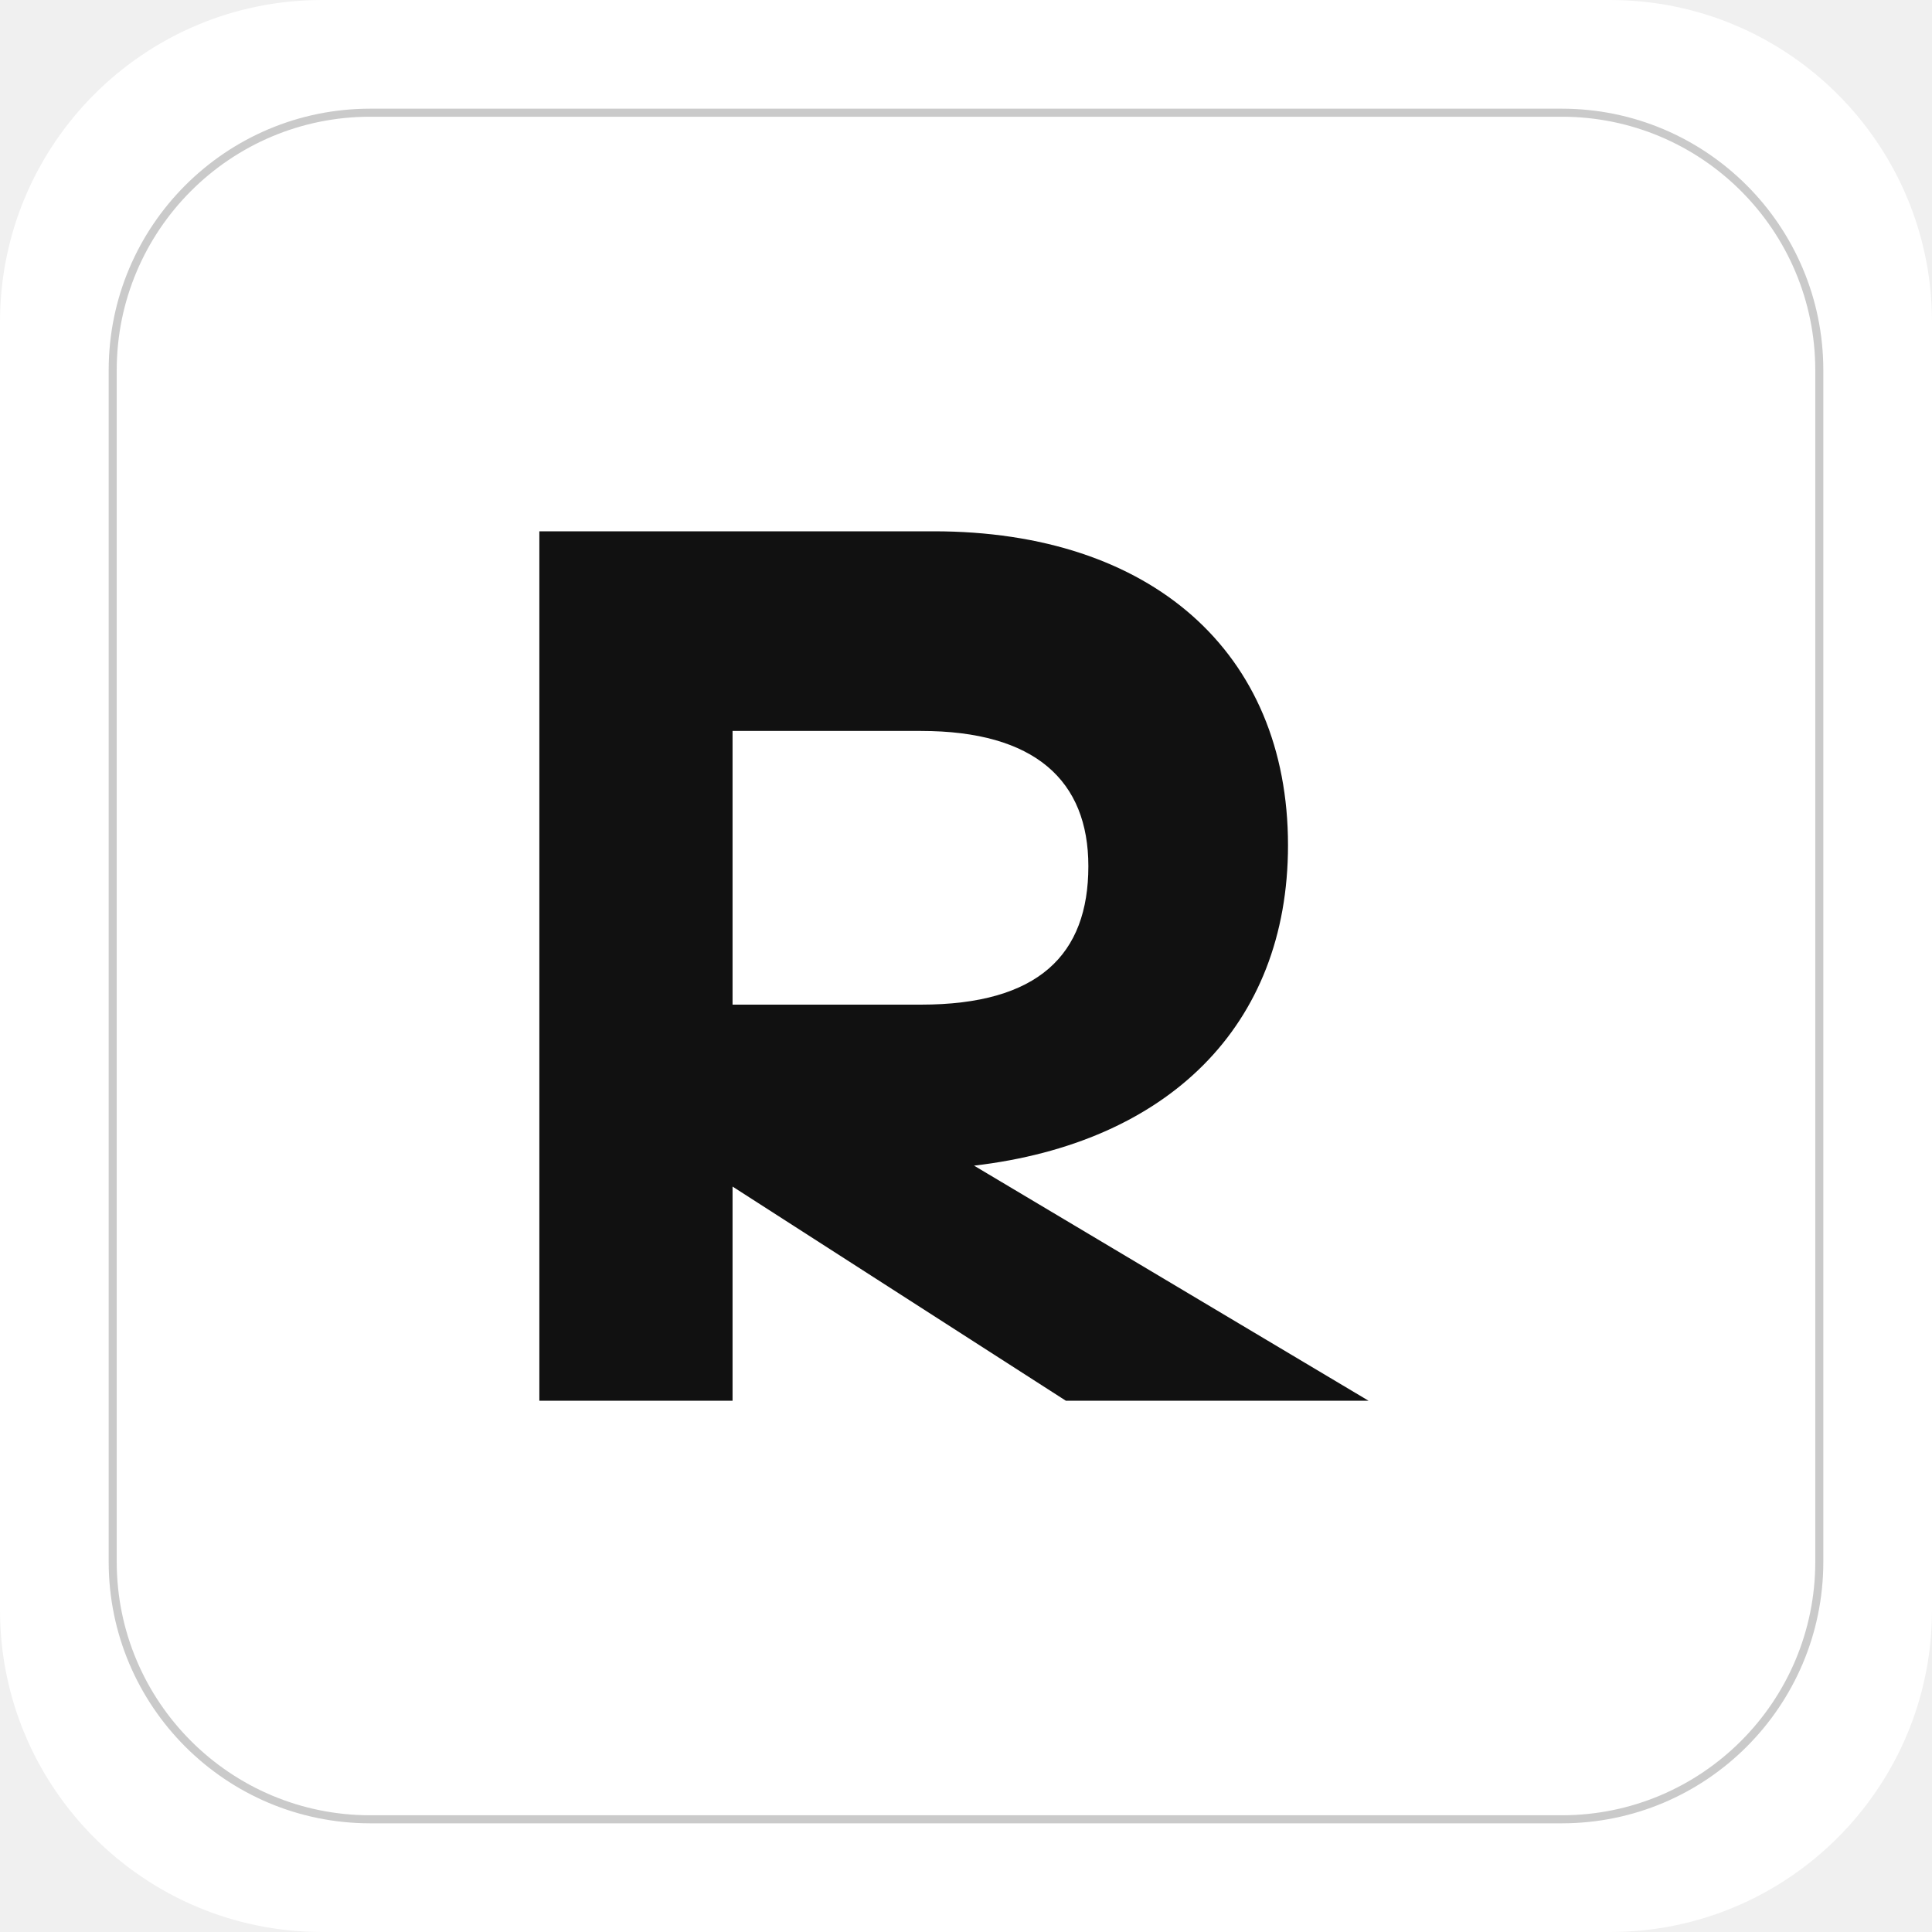
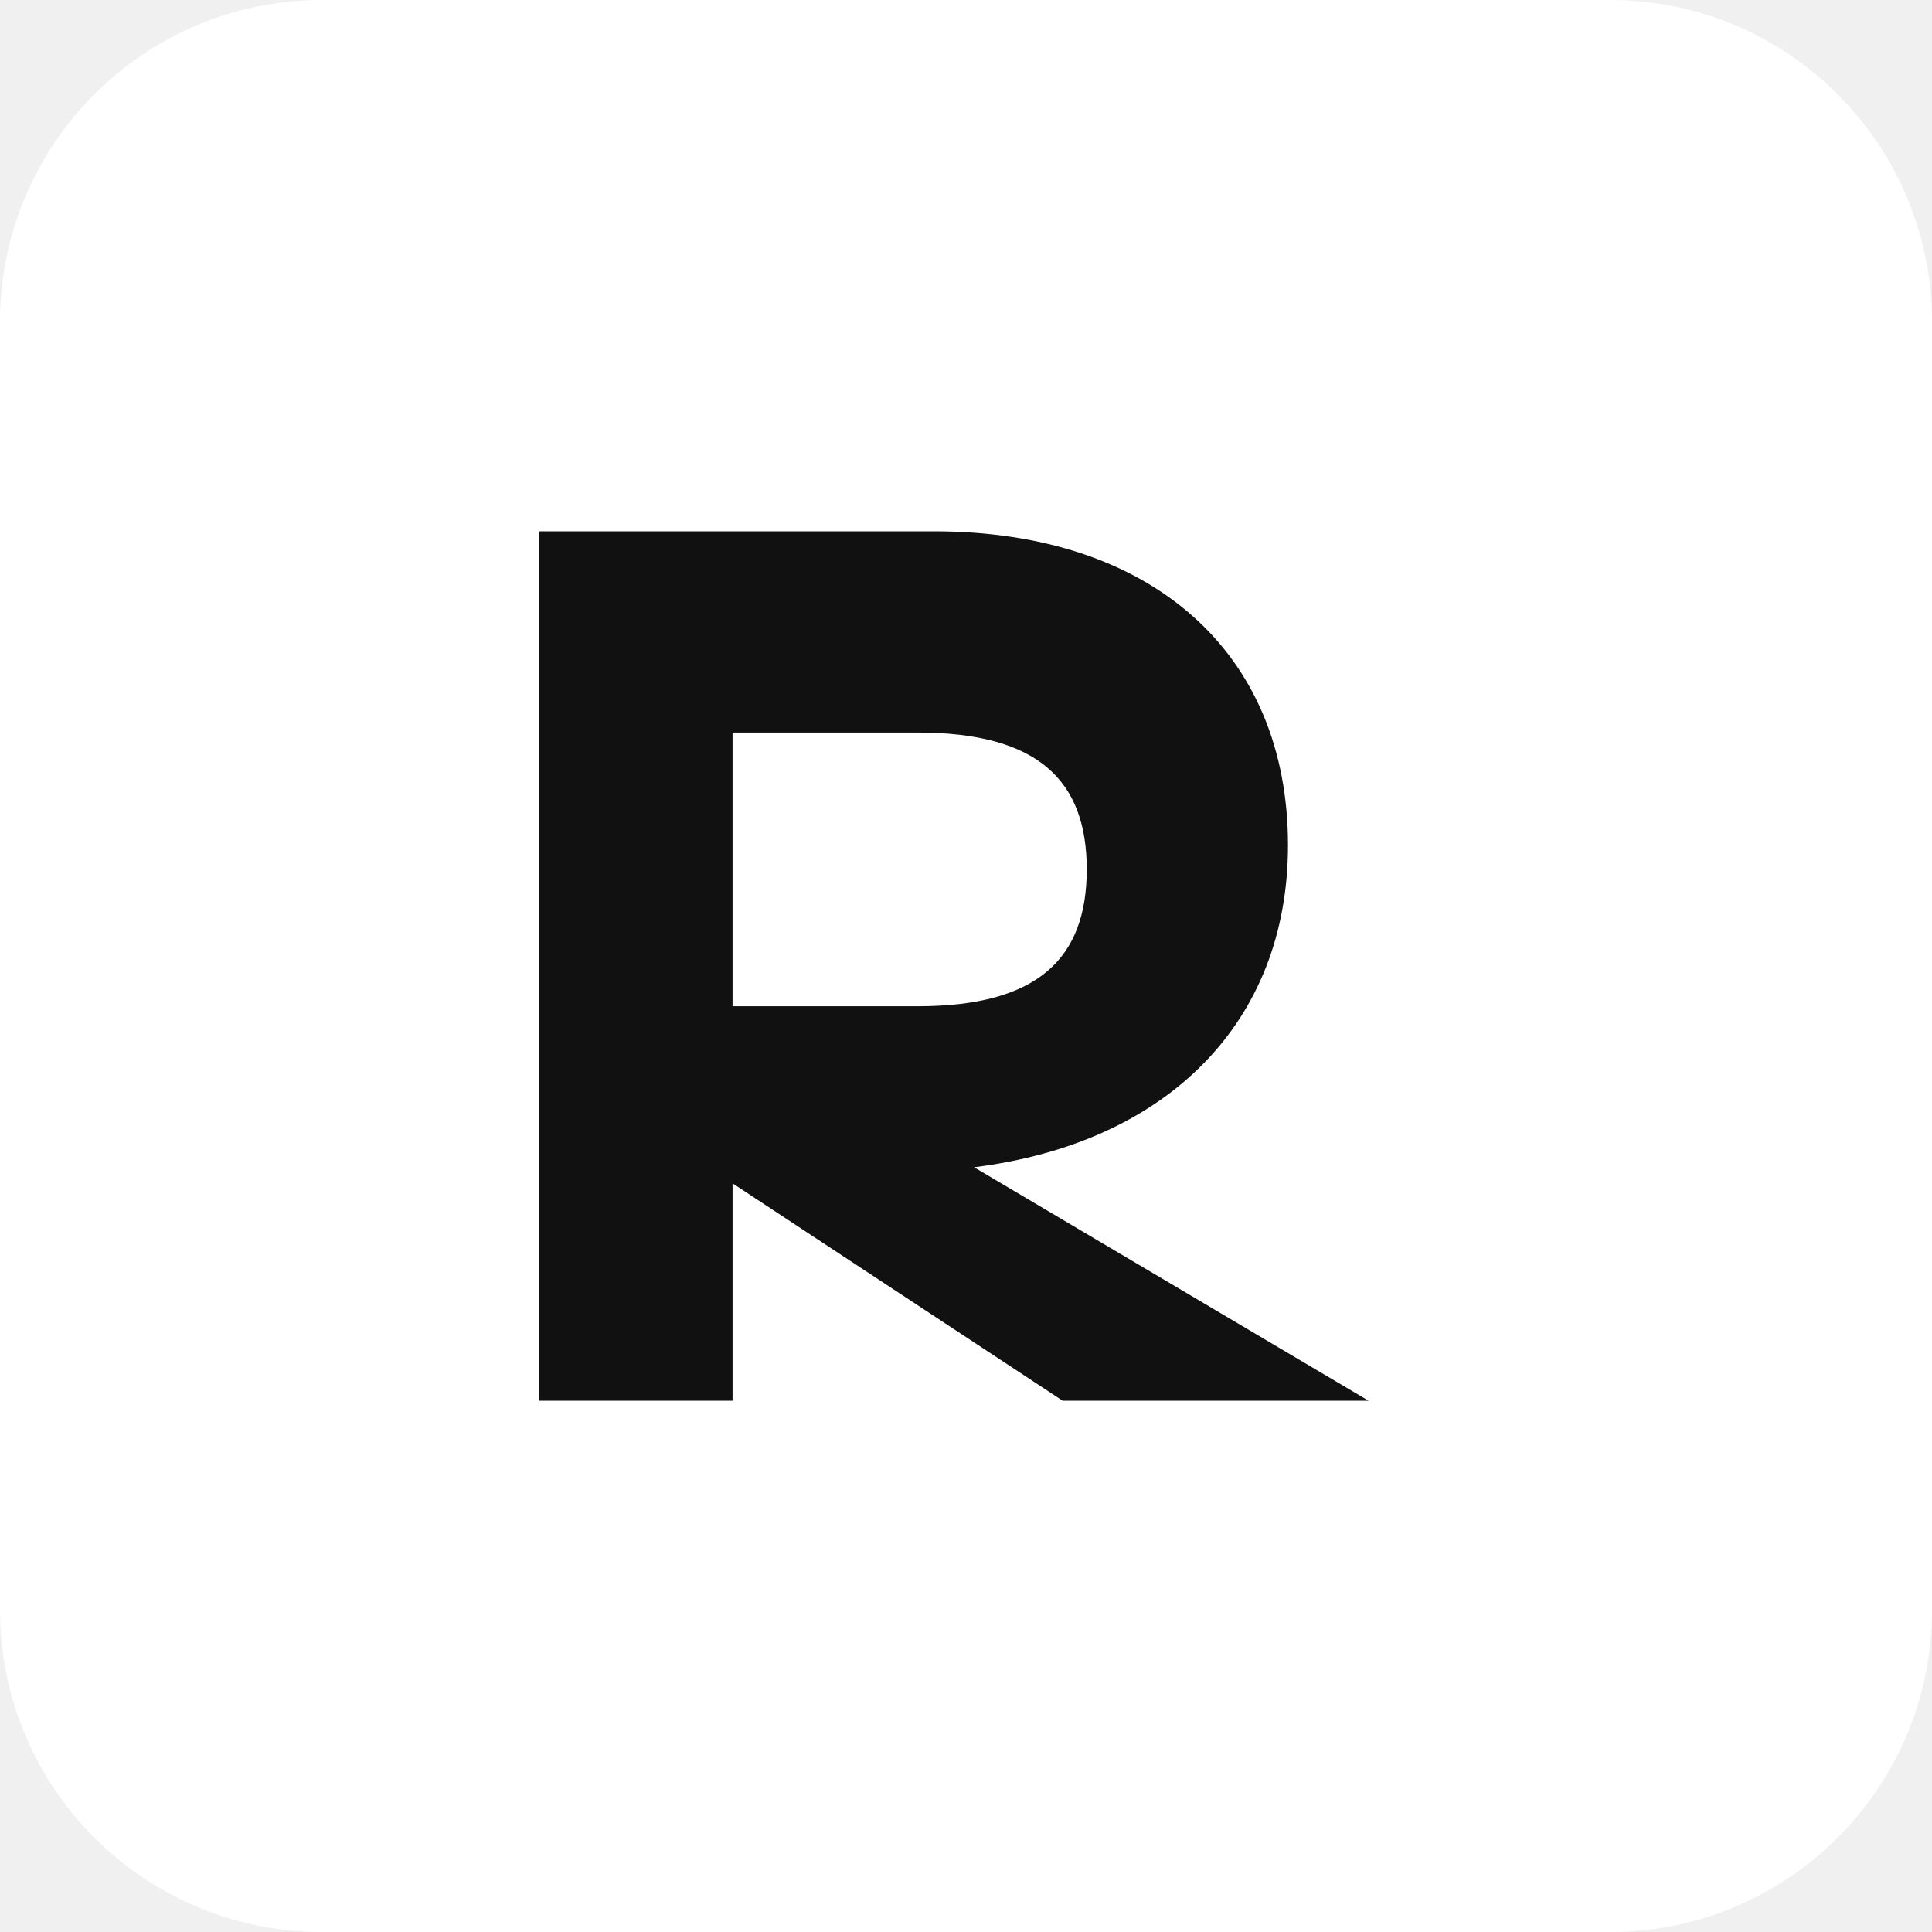
<svg xmlns="http://www.w3.org/2000/svg" width="240" height="240" viewBox="0 0 240 240">
  <rect width="240" height="240" rx="40" fill="#fff" />
-   <rect x="14" y="14" width="212" height="212" rx="32" fill="none" stroke="#111" stroke-opacity=".22" />
-   <path d="M67 174V66h49c27 0 44 15 44 39 0 22.5-15 37-39 39.8l49 29.2h-37.6L91 147.4V174H67Zm24-83.2v34h23.4c14.6 0 20.8-6.2 20.8-17.2 0-10.6-6.6-16.8-20.8-16.8H91Z" fill="#111" />
+   <path d="M67 174V66H116C143 66 160 81 160 105C160 127 145 142 121 145L170 174H132L91 147V174H67ZM91 91V125H114C129 125 135 119 135 108C135 97 129 91 114 91H91Z" fill="#111" />
</svg>
